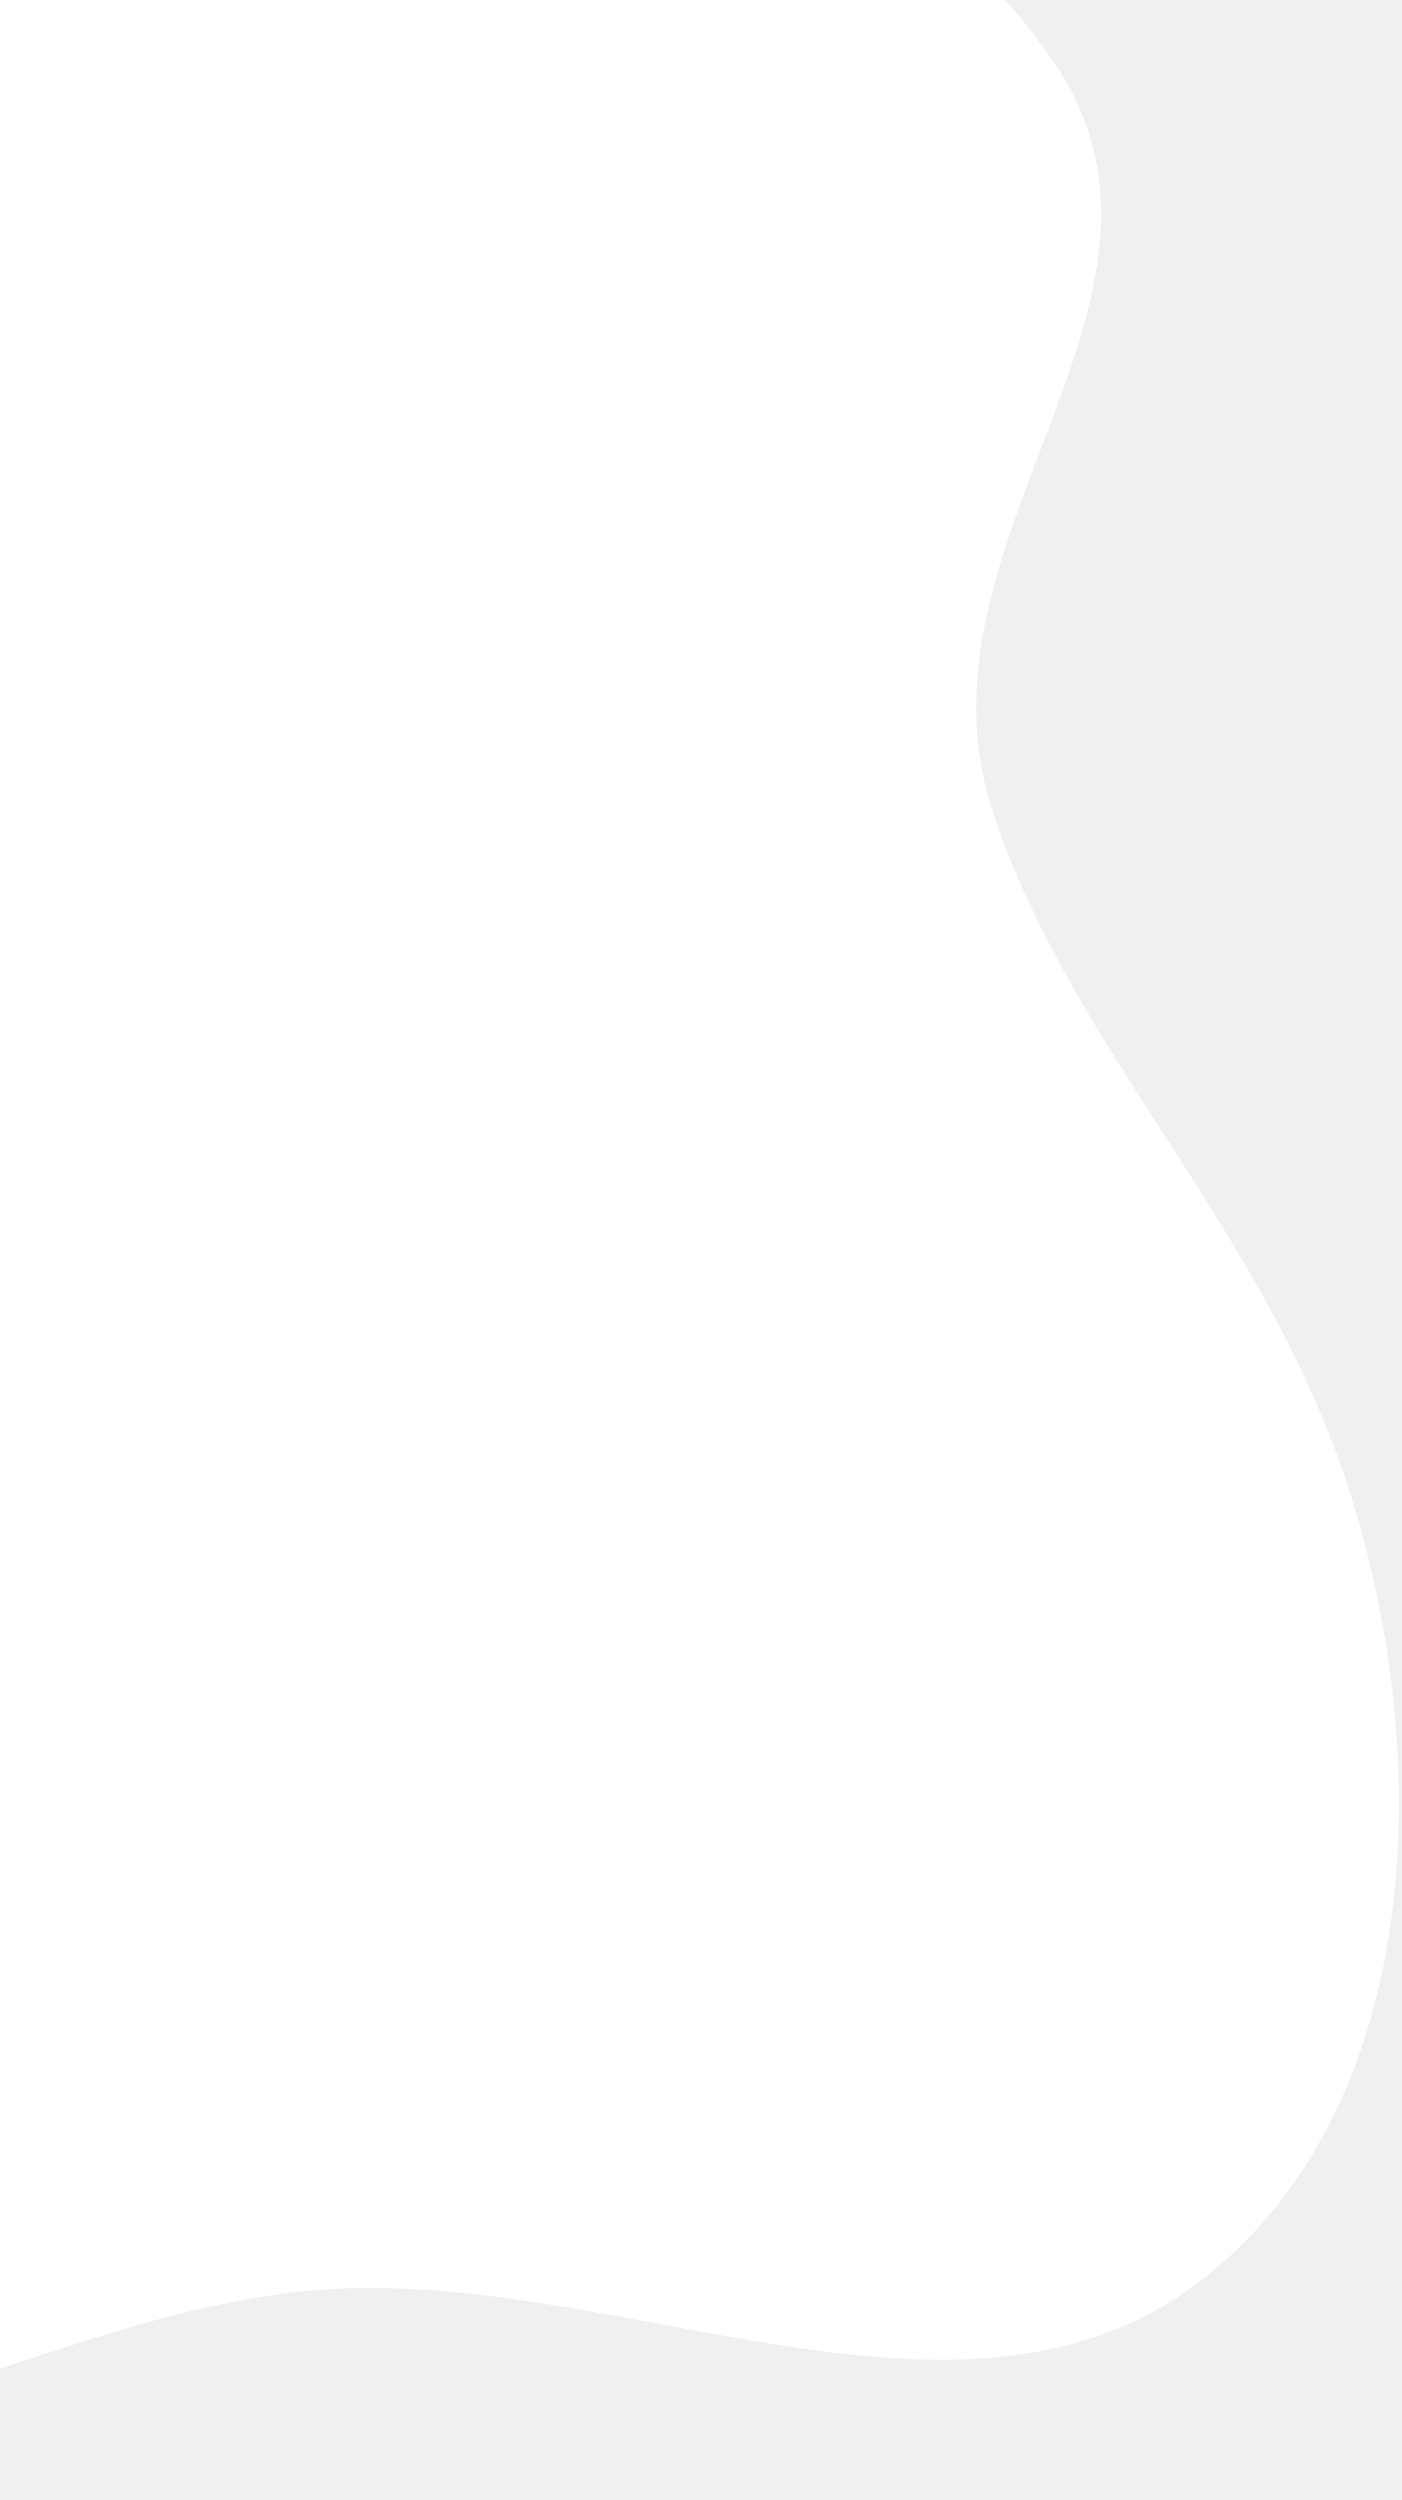
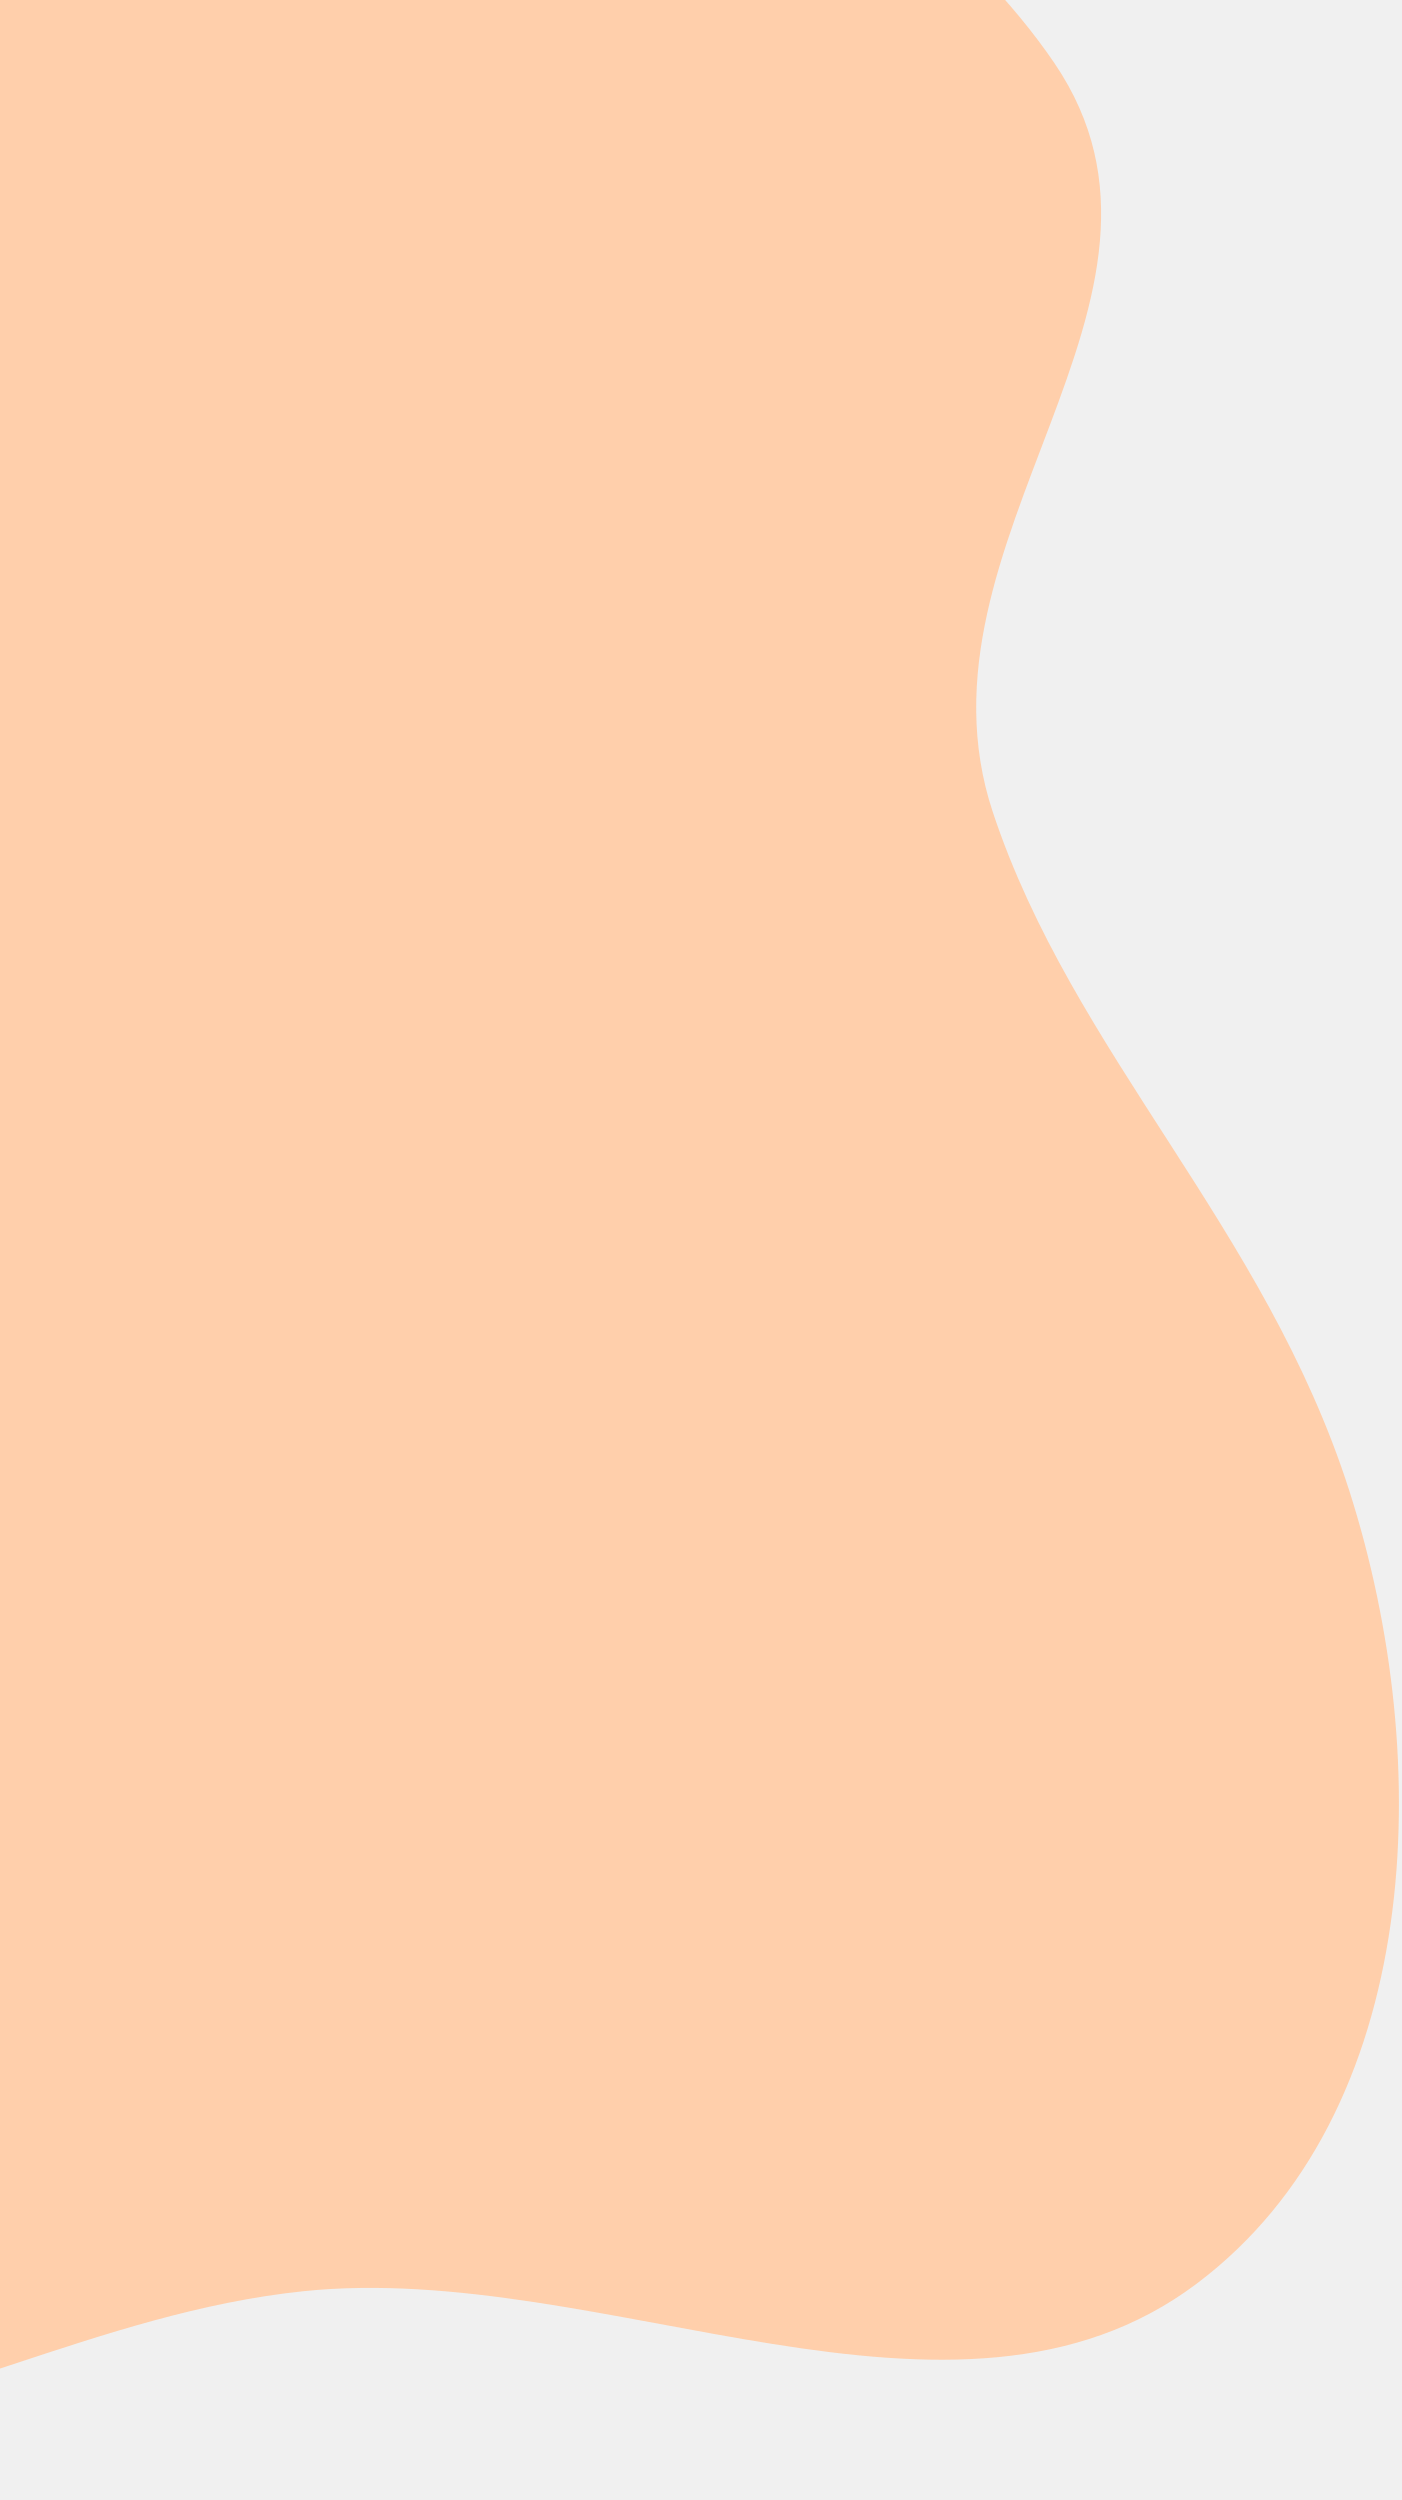
<svg xmlns="http://www.w3.org/2000/svg" width="466" height="831" viewBox="0 0 466 831" fill="none">
-   <path fill-rule="evenodd" clip-rule="evenodd" d="M100.797 761.606C200.986 751.151 317.339 819.62 397.832 759.055C473.218 702.333 477.245 585.327 448.5 495.5C420.5 408 356.535 350 330 269.915C300.146 179.811 403.823 99.53 350.5 21C295.531 -59.954 143.842 -140.602 46.242 -147.982C-50.065 -155.266 -141.855 -103.89 -220.276 -47.506C-288.876 1.817 -317.639 85.326 -370.223 151.452C-422.949 217.756 -522.179 258.619 -530.719 342.884C-539.311 427.666 -444.152 485.445 -412.069 564.384C-380.342 642.445 -410.211 751.615 -343.612 803.248C-276.882 854.982 -178.763 818.329 -94.677 810.45C-26.651 804.076 32.842 768.697 100.797 761.606Z" fill="white" />
+   <path fill-rule="evenodd" clip-rule="evenodd" d="M100.797 761.606C200.986 751.151 317.339 819.62 397.832 759.055C473.218 702.333 477.245 585.327 448.5 495.5C420.5 408 356.535 350 330 269.915C300.146 179.811 403.823 99.53 350.5 21C295.531 -59.954 143.842 -140.602 46.242 -147.982C-50.065 -155.266 -141.855 -103.89 -220.276 -47.506C-288.876 1.817 -317.639 85.326 -370.223 151.452C-422.949 217.756 -522.179 258.619 -530.719 342.884C-539.311 427.666 -444.152 485.445 -412.069 564.384C-380.342 642.445 -410.211 751.615 -343.612 803.248C-276.882 854.982 -178.763 818.329 -94.677 810.45C-26.651 804.076 32.842 768.697 100.797 761.606Z" fill="#FFCFAB" />
</svg>
